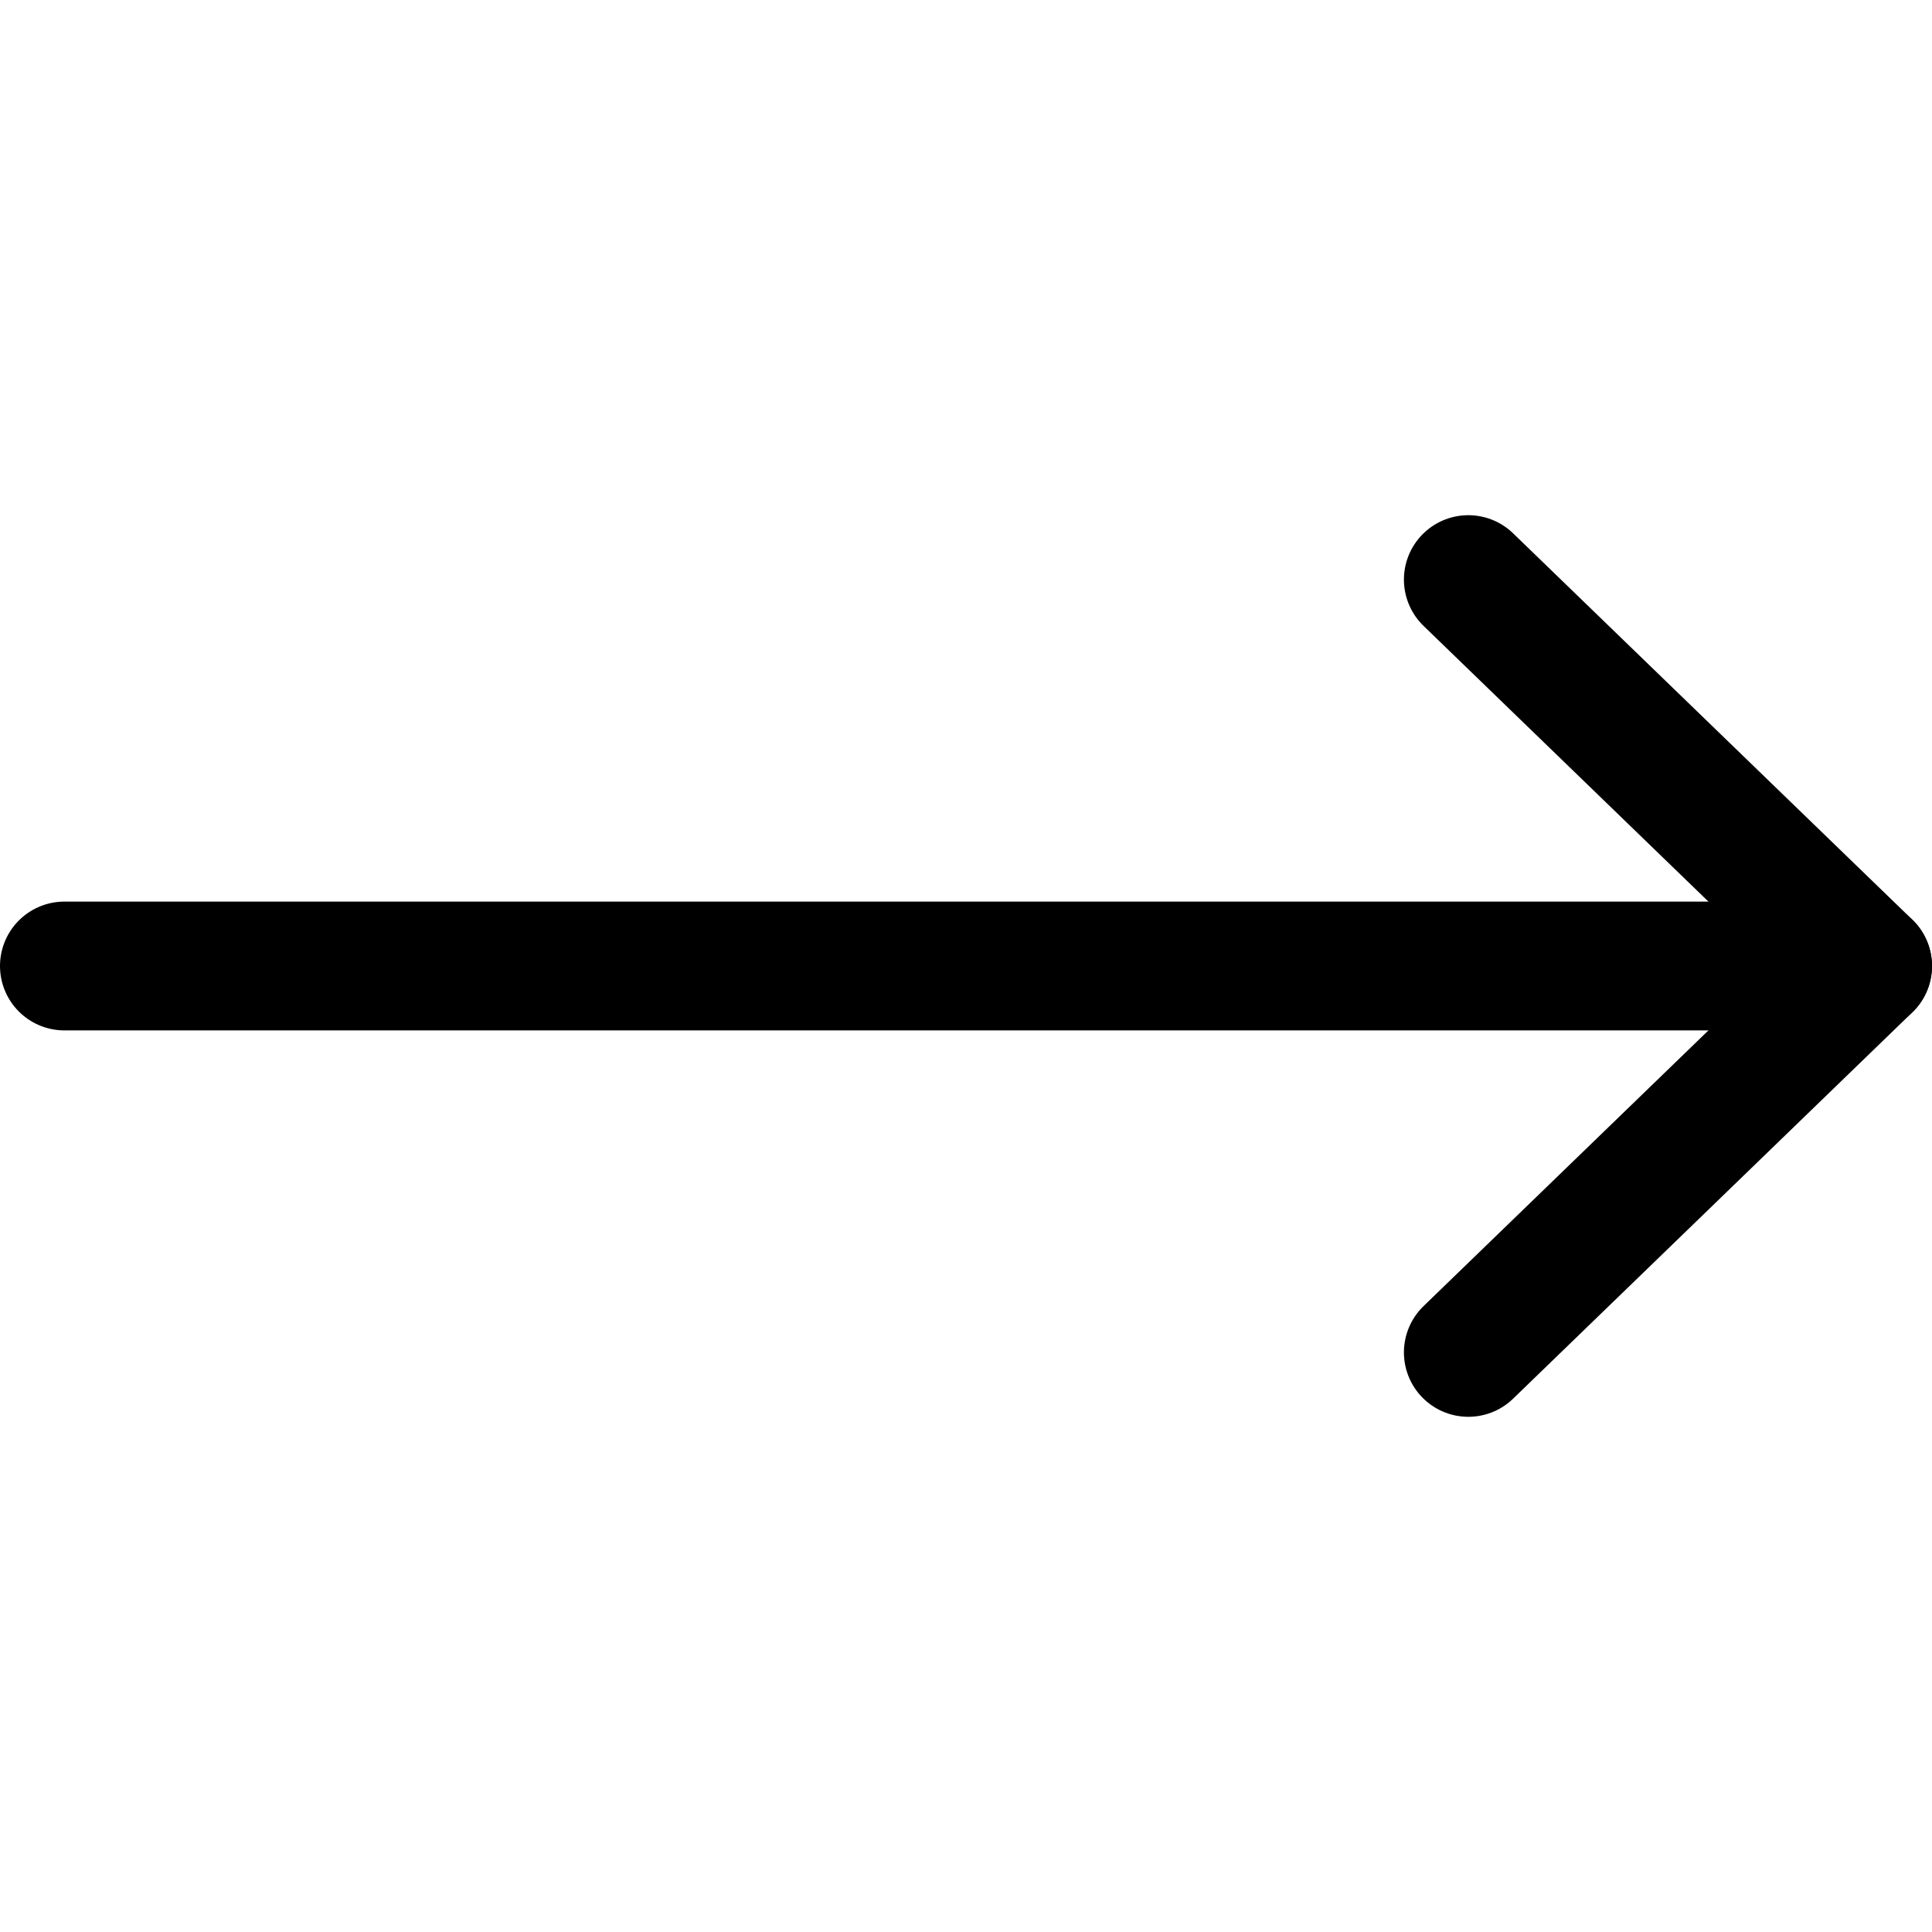
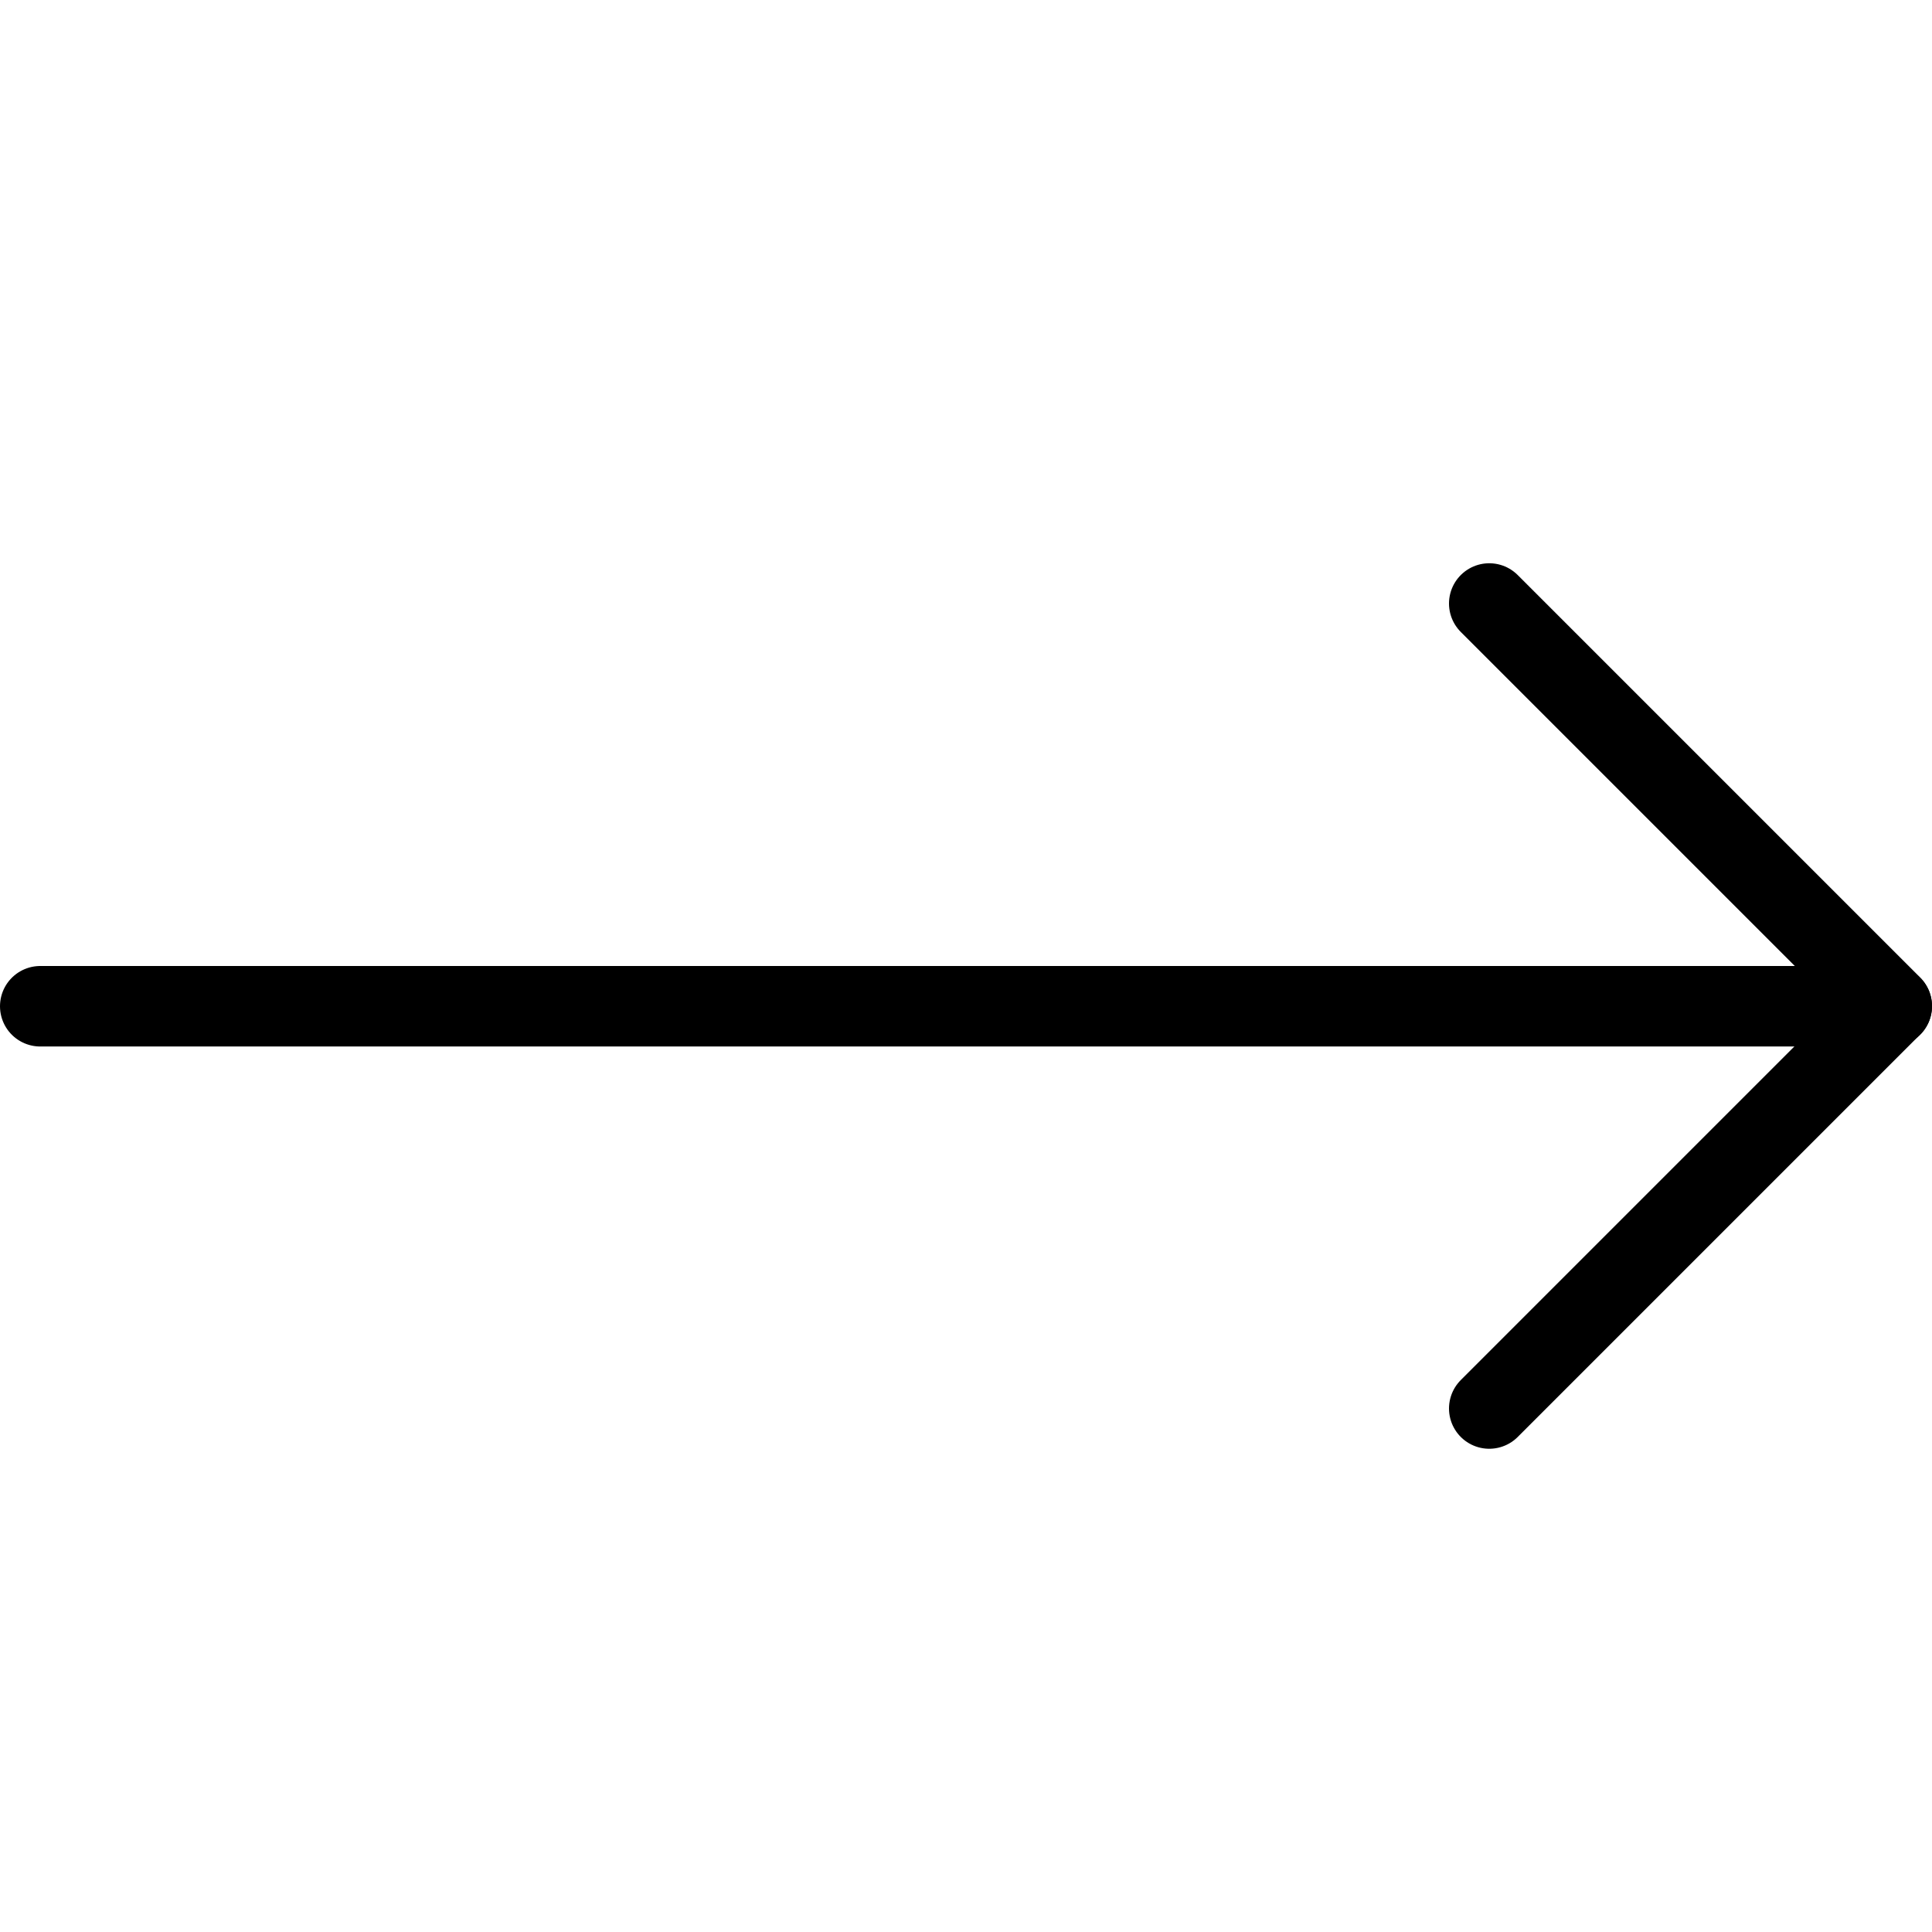
- <svg xmlns="http://www.w3.org/2000/svg" version="1.1" id="Layer_1" x="0px" y="0px" viewBox="0 0 15 15" style="enable-background:new 0 0 15 15;" xml:space="preserve">
-   <style type="text/css">
- 	.st0{fill:none;stroke:#000000;stroke-width:1;stroke-linecap:round;stroke-linejoin:round;}
- </style>
-   <g>
-     <polyline class="st0" points="11.4,4.5 14.5,7.5 11.4,10.5  " />
-     <line class="st0" x1="14.5" y1="7.5" x2="0.5" y2="7.5" />
+ <svg xmlns="http://www.w3.org/2000/svg" viewBox="0 0 24 24">
+   <g stroke-linecap="round" stroke="#000" fill="none" stroke-linejoin="round">
+     <path d="M18.5 7.497l5 5 -5 5" />
+     <path d="M23.5 12.5l-23 0" />
  </g>
</svg>
